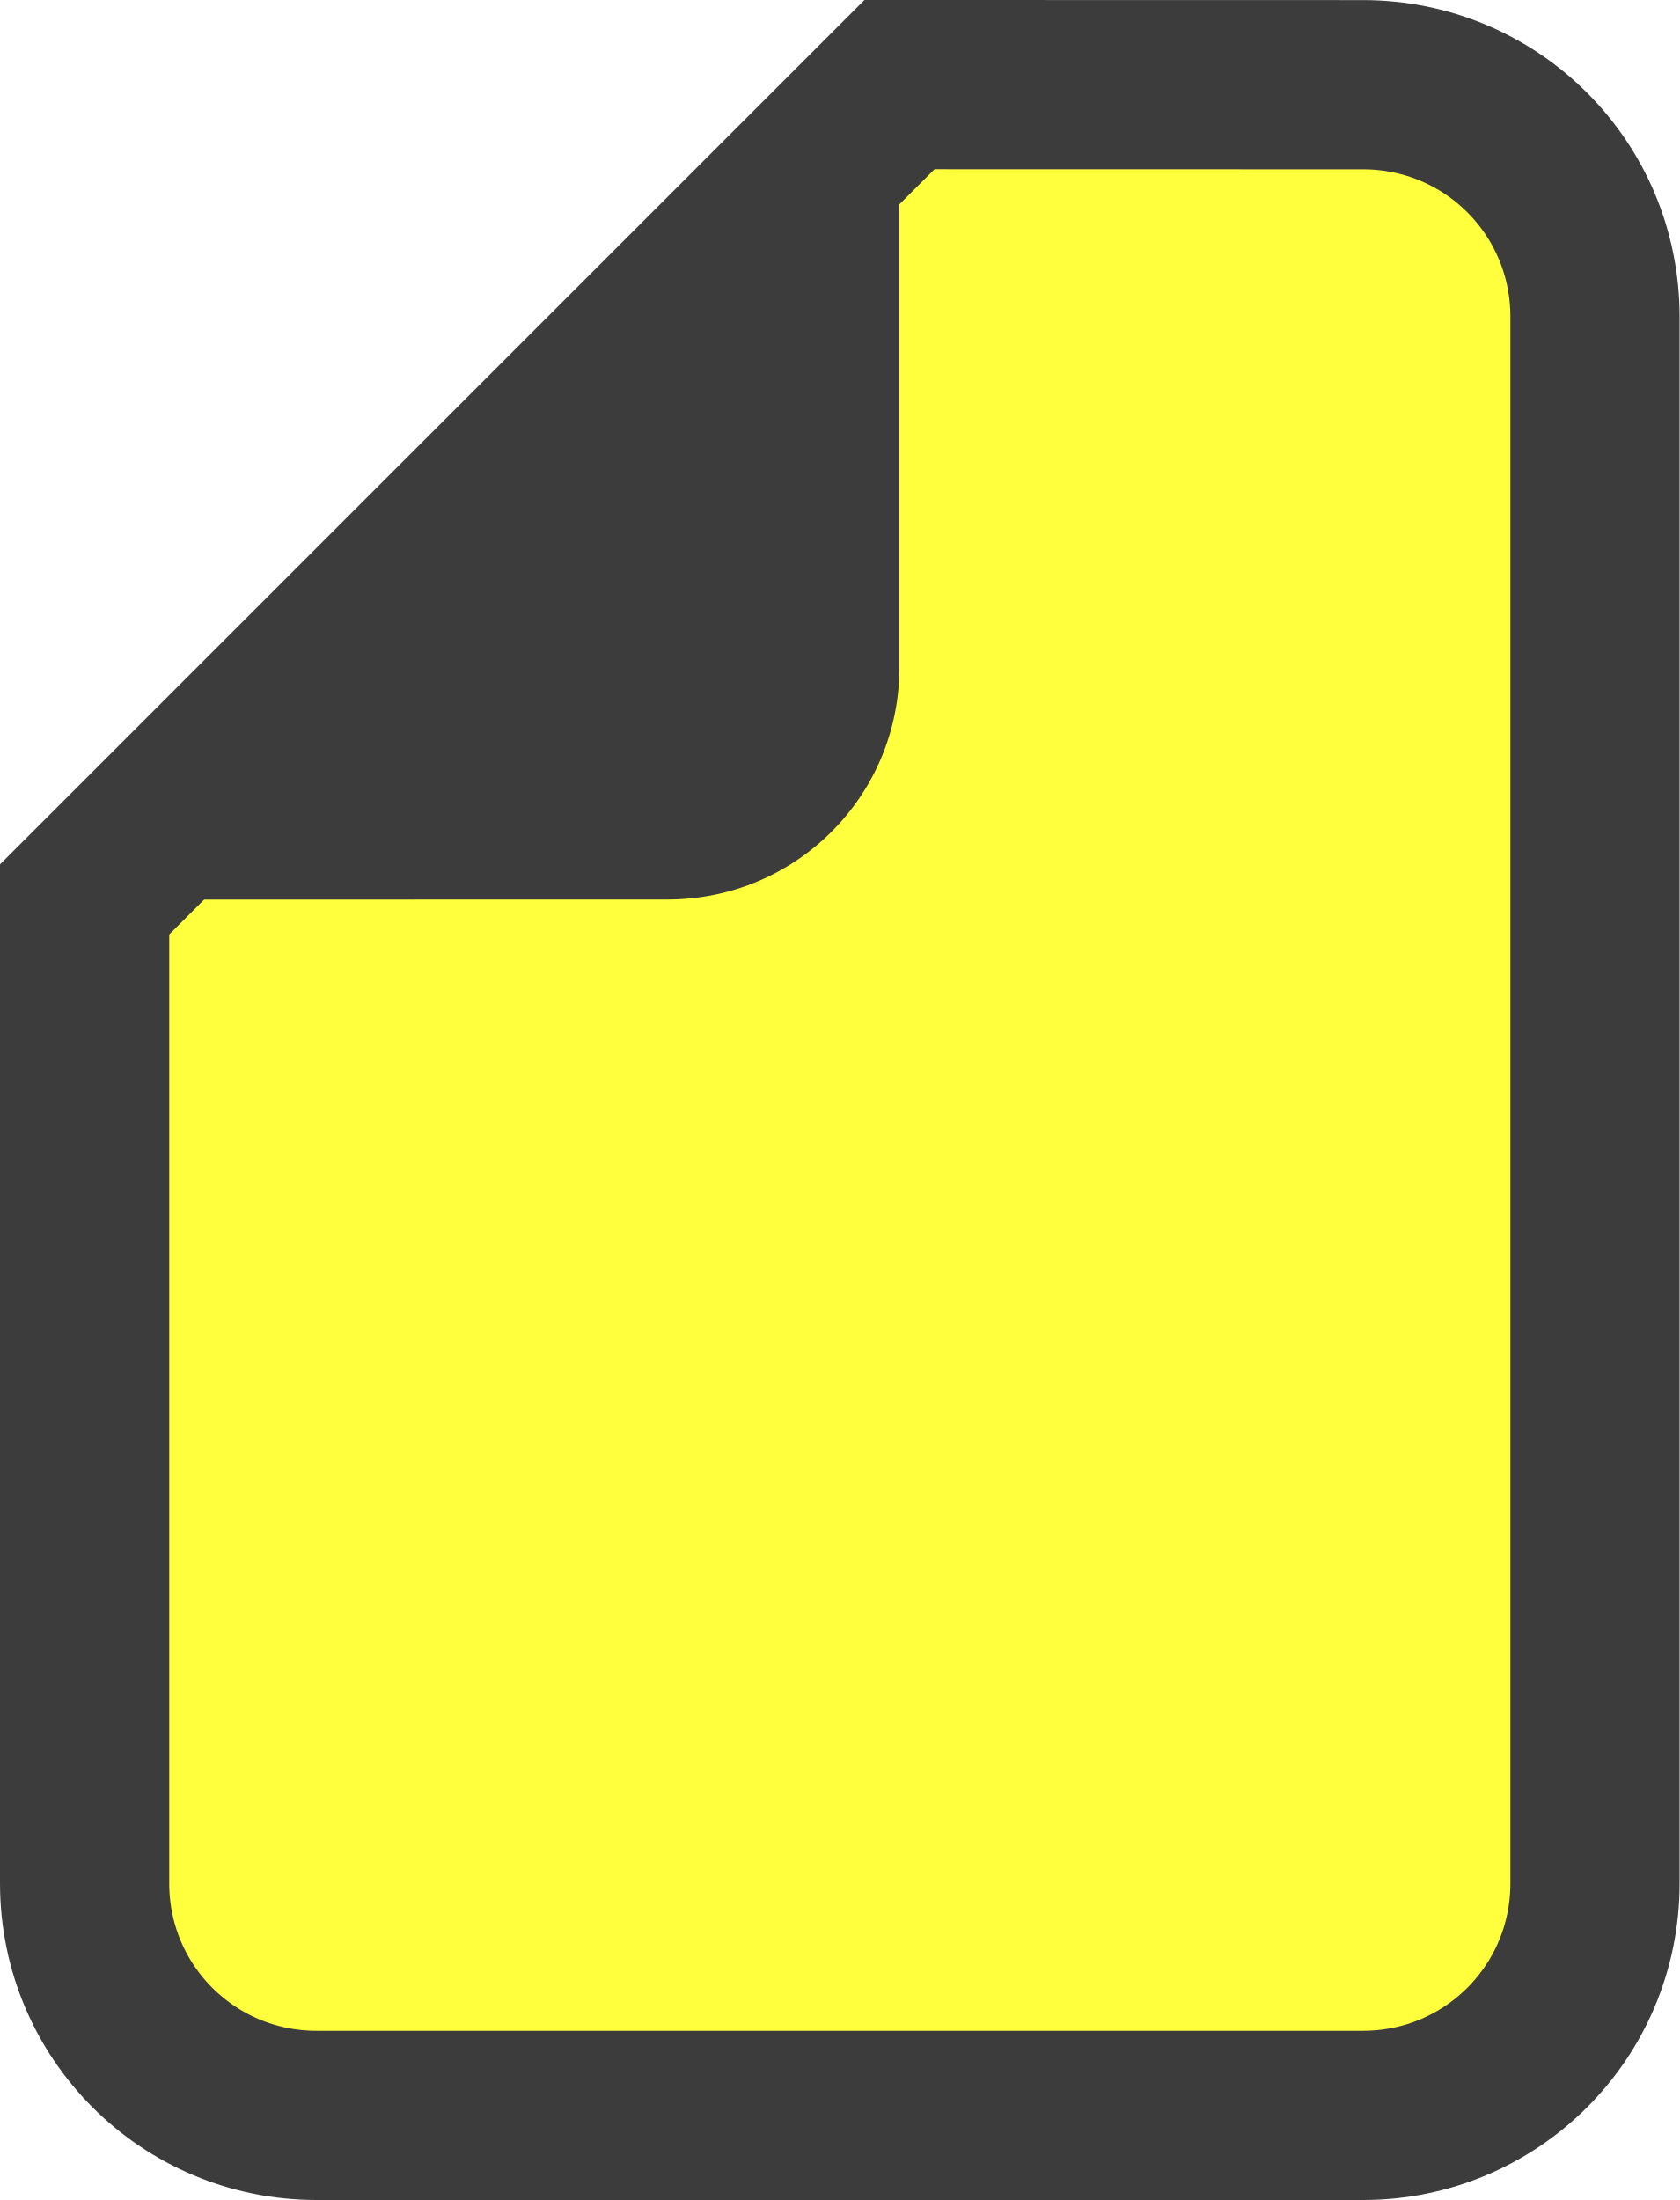
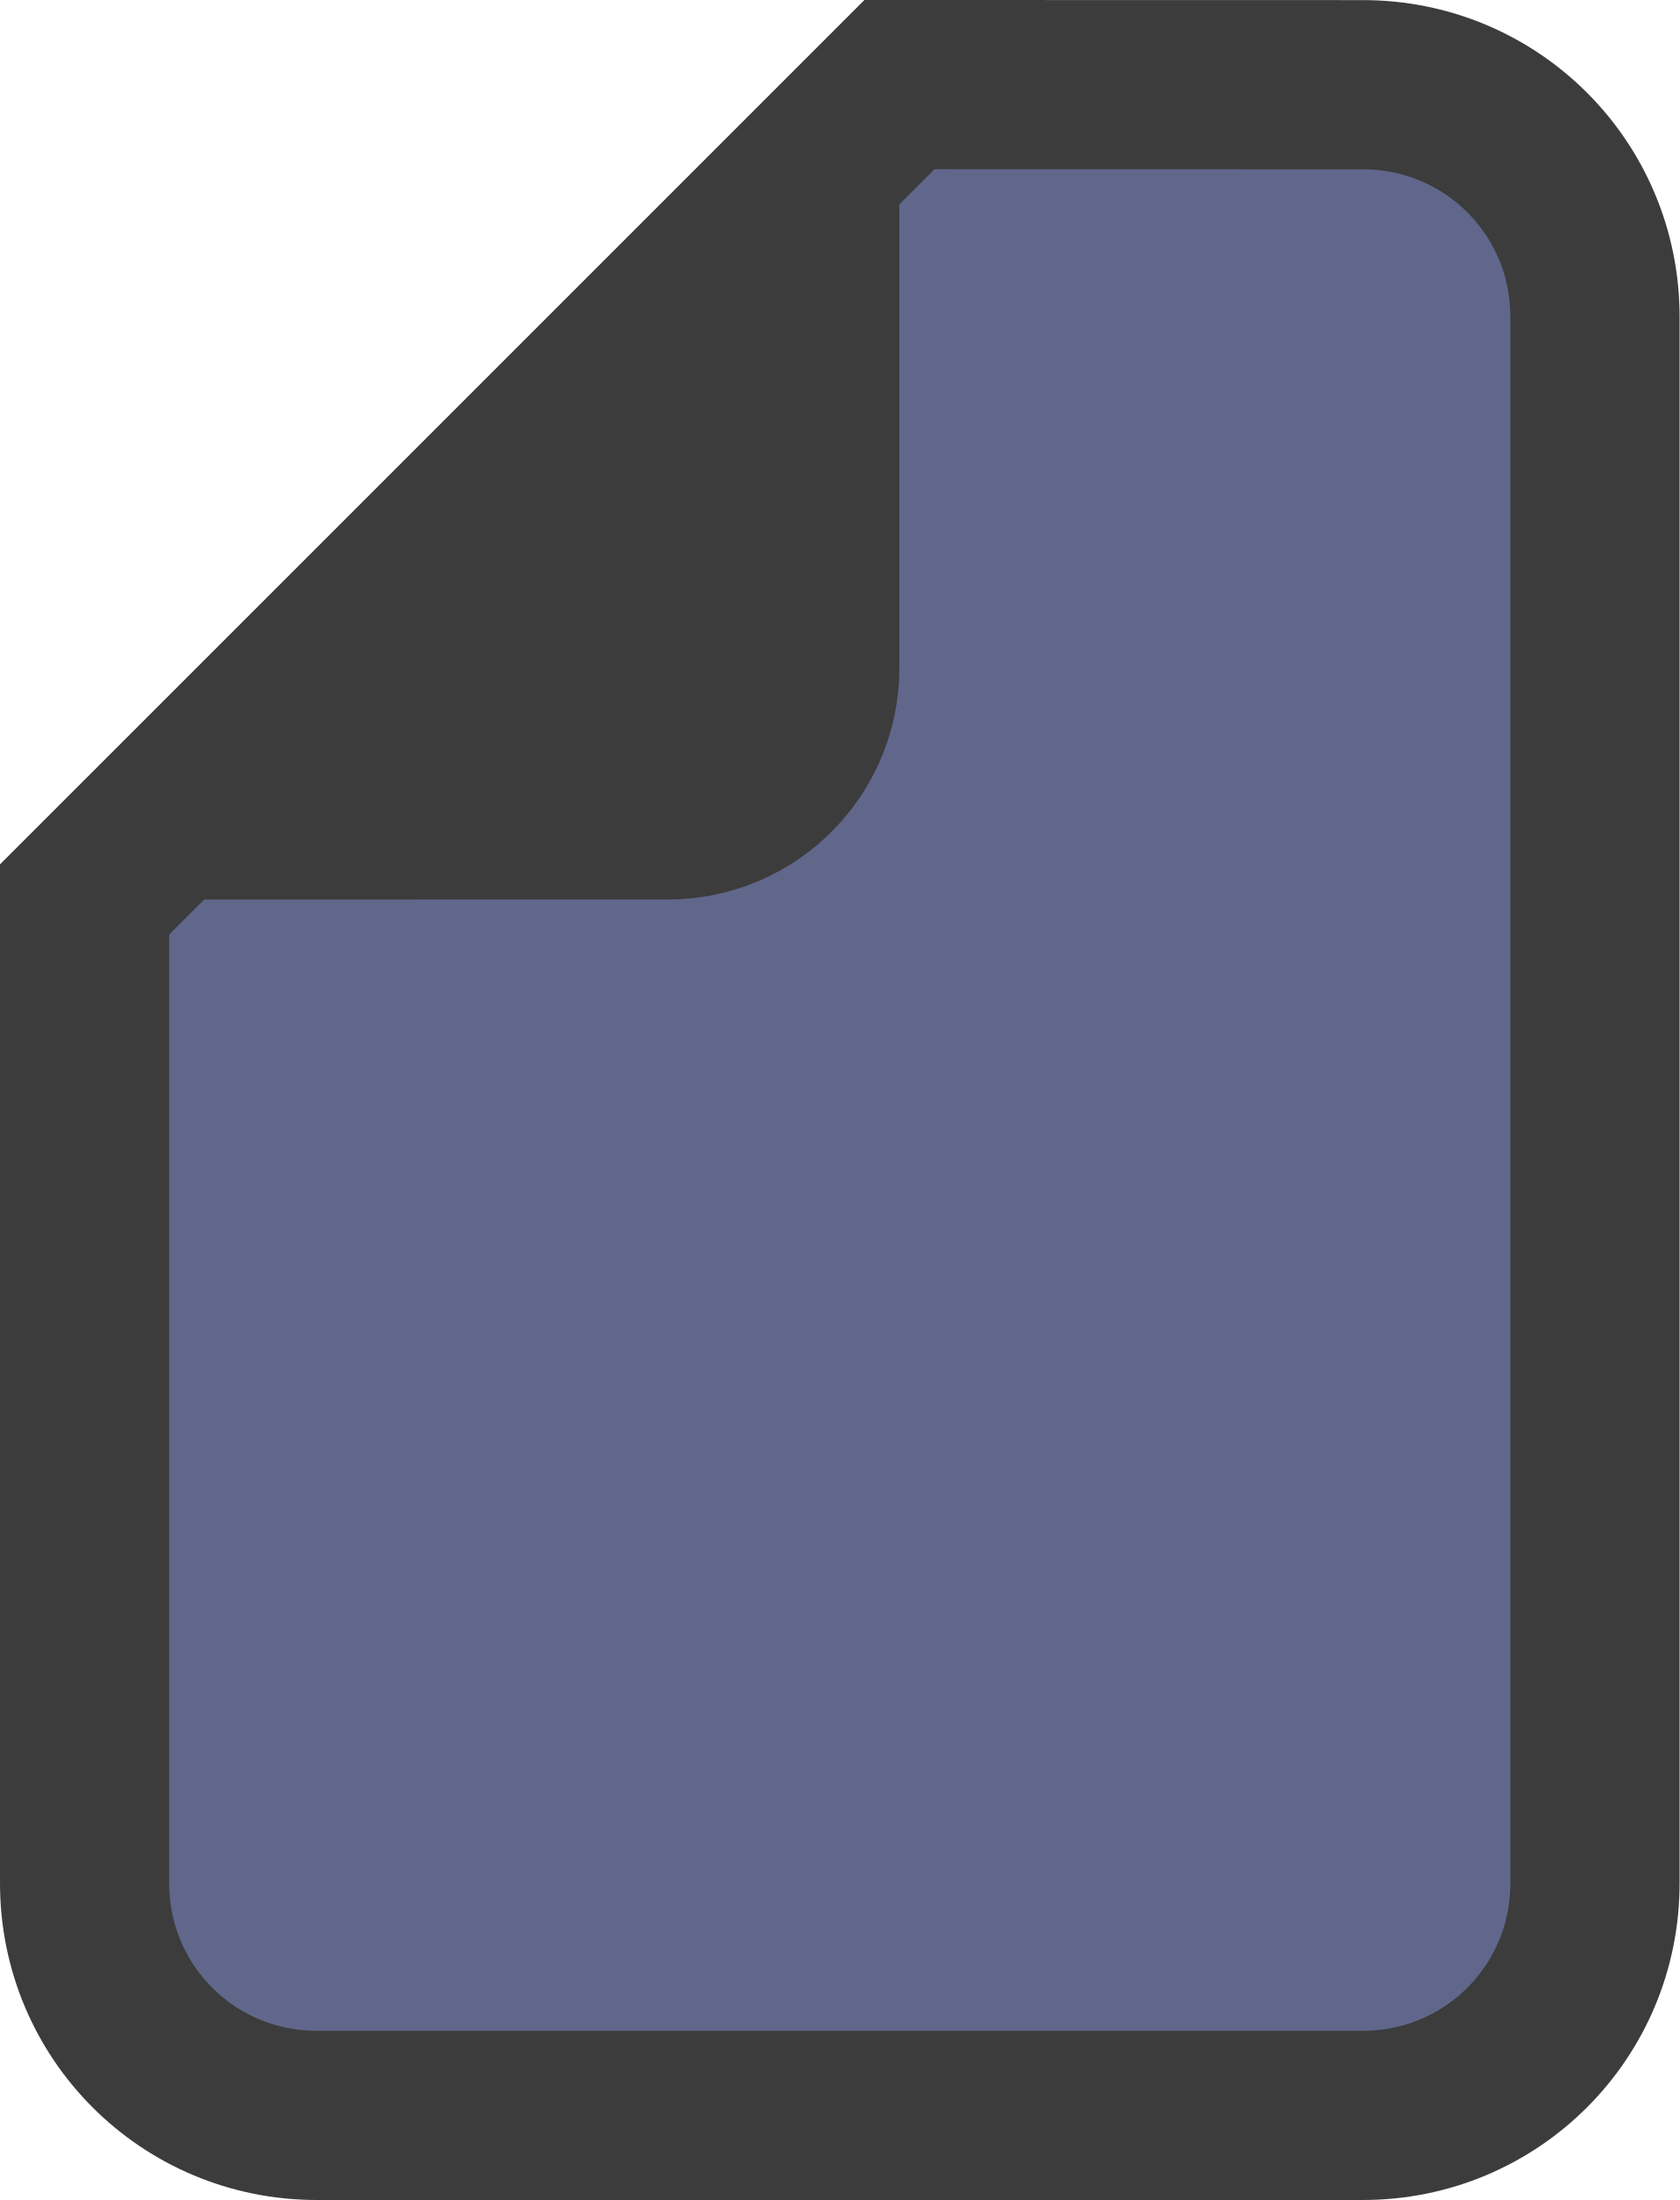
<svg xmlns="http://www.w3.org/2000/svg" width="18.323" height="24" version="1.1" viewBox="0 0 18.323 24">
  <g>
-     <path d="m9.812 0.923-8.889 8.889v10.733c0 1.403 1.129 2.532 2.532 2.532h11.412c1.403 0 2.532-1.129 2.532-2.532v-17.089c-5e-6 -1.403-1.129-2.532-2.532-2.532z" fill="#ffff3e" stroke="#3c3c3c" stroke-linecap="round" stroke-width="1.846" />
+     <path d="m9.812 0.923-8.889 8.889v10.733c0 1.403 1.129 2.532 2.532 2.532h11.412c1.403 0 2.532-1.129 2.532-2.532v-17.089c-5e-6 -1.403-1.129-2.532-2.532-2.532z" fill="#60678B" stroke="#3c3c3c" stroke-linecap="round" stroke-width="1.846" />
    <path d="m7.279 9.813c1.403 0 2.532-1.129 2.532-2.532v-6.357l-8.889 8.89z" fill="#3c3c3c" />
    <path d="m6.351 7.655c0.722 0 1.303-0.581 1.303-1.303v-3.271l-4.573 4.574z" fill="#3c3c3c" />
  </g>
</svg>
